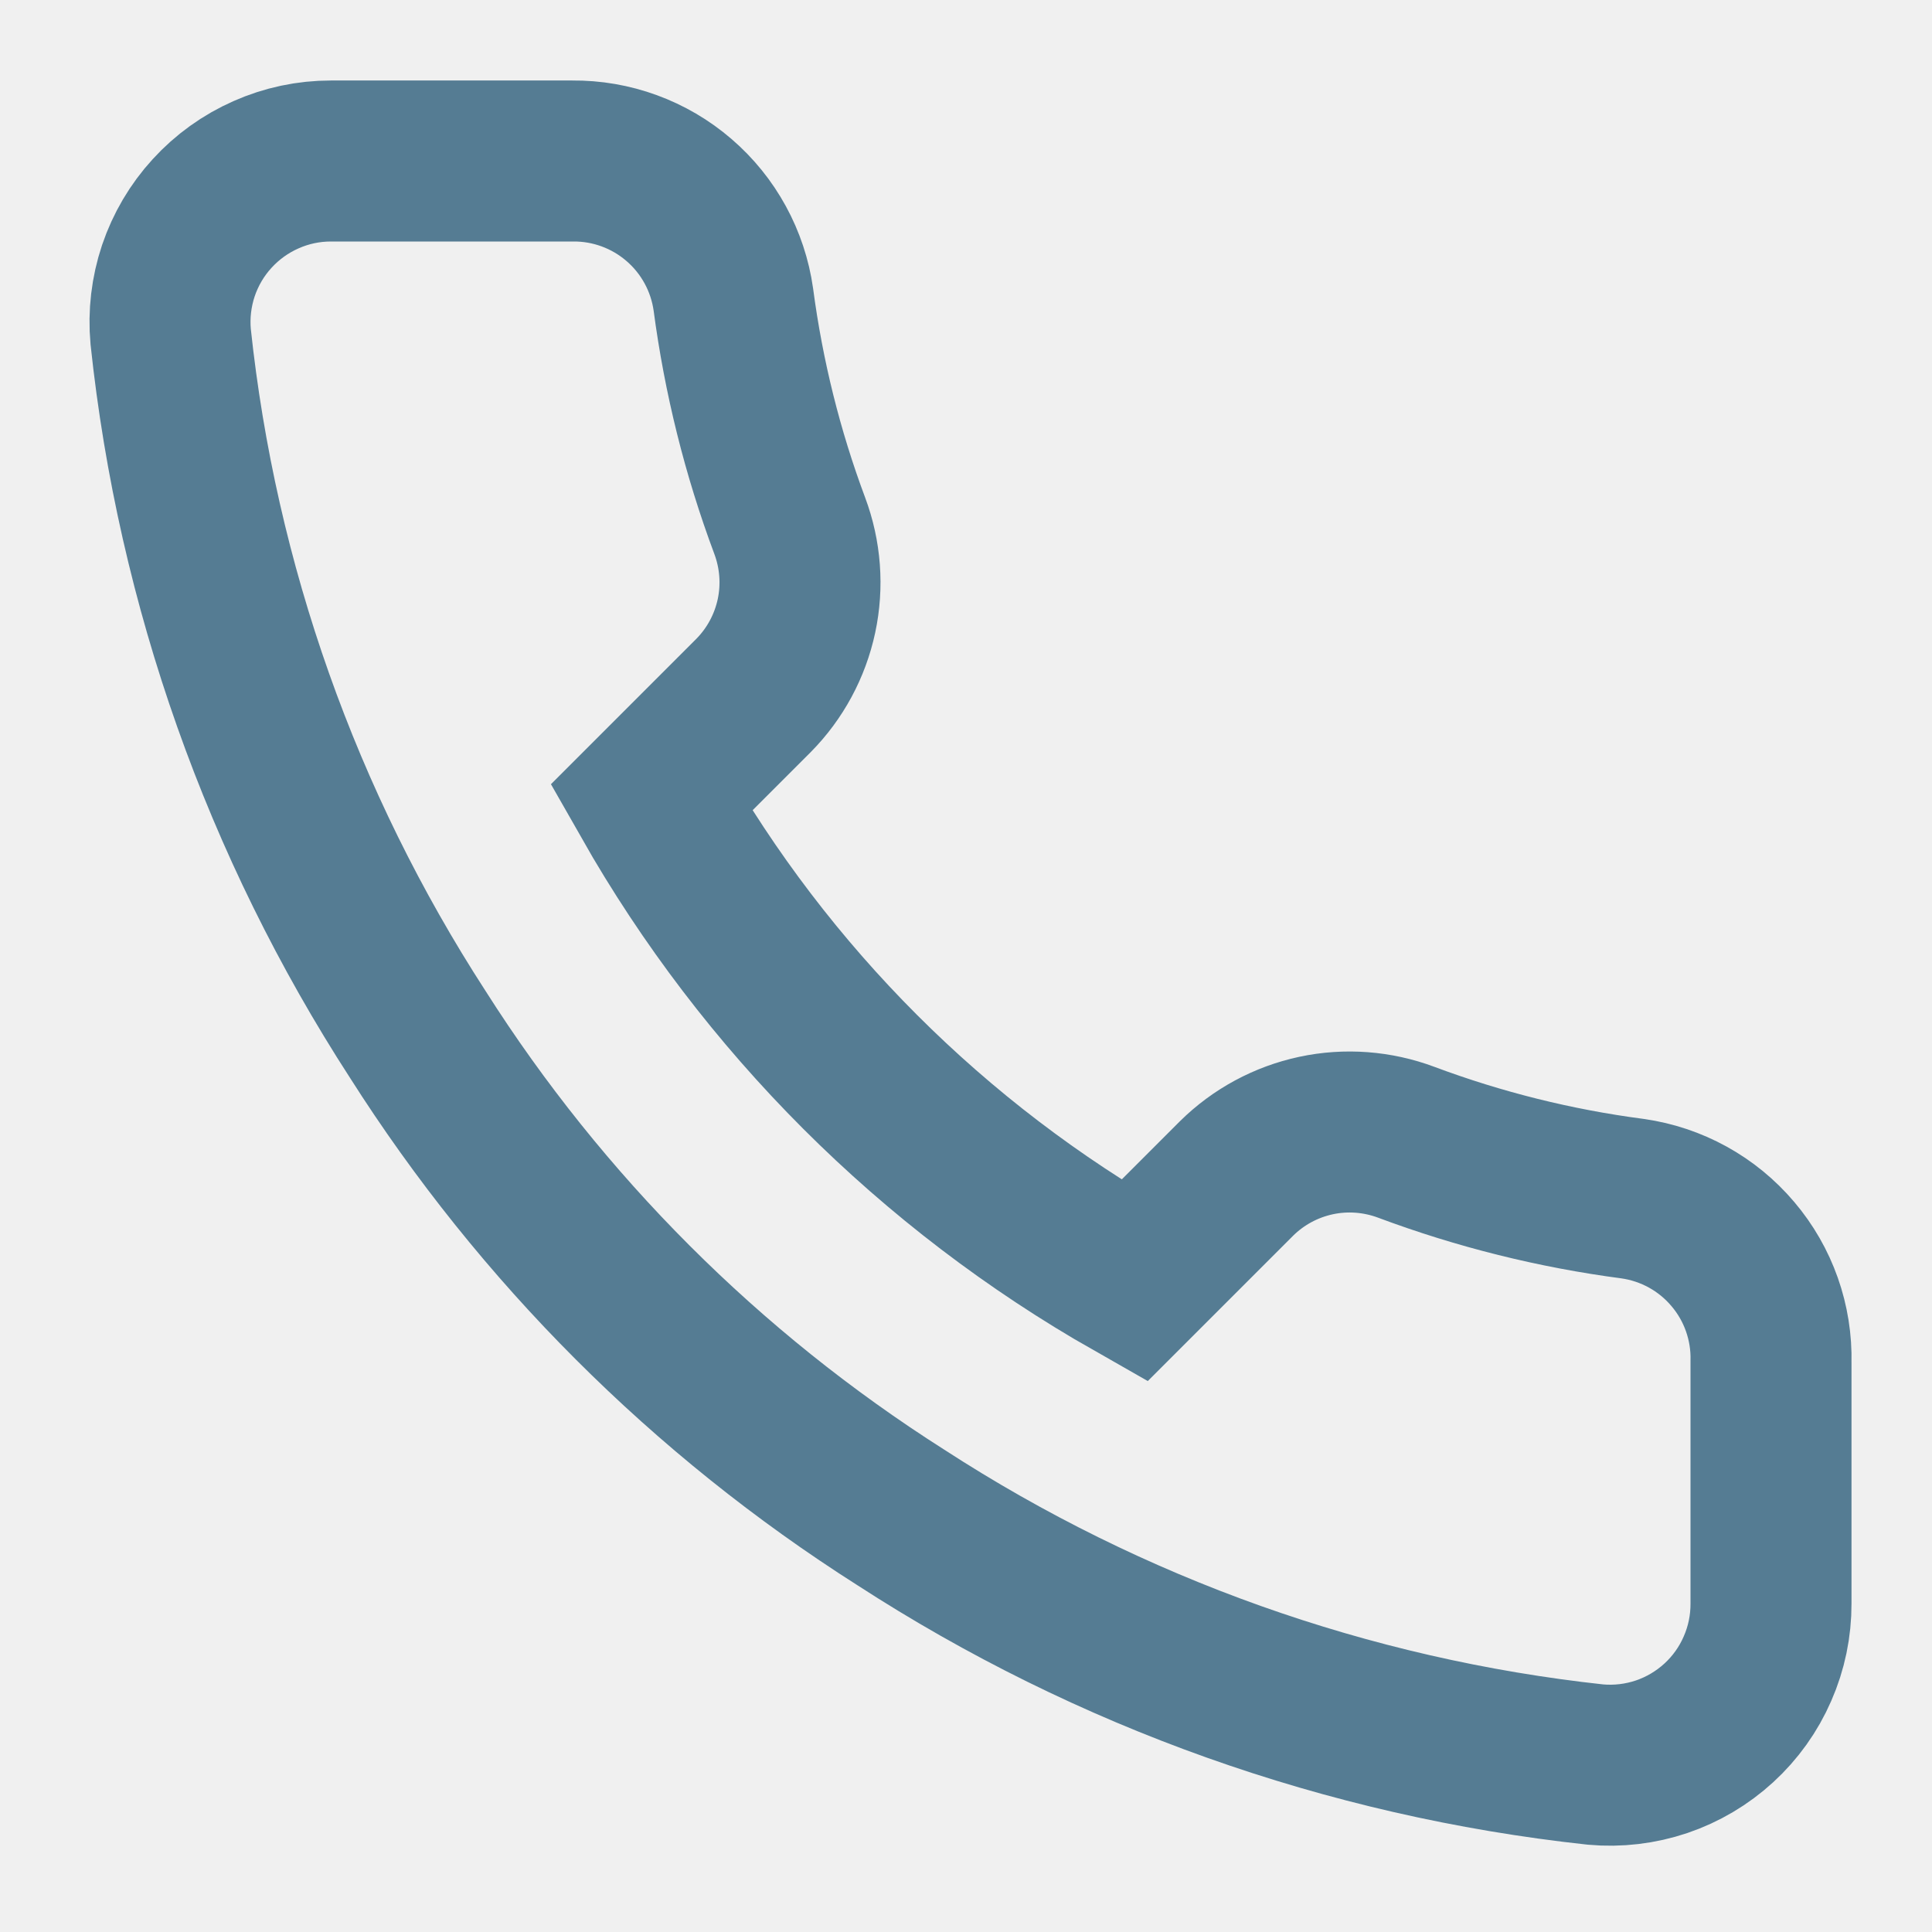
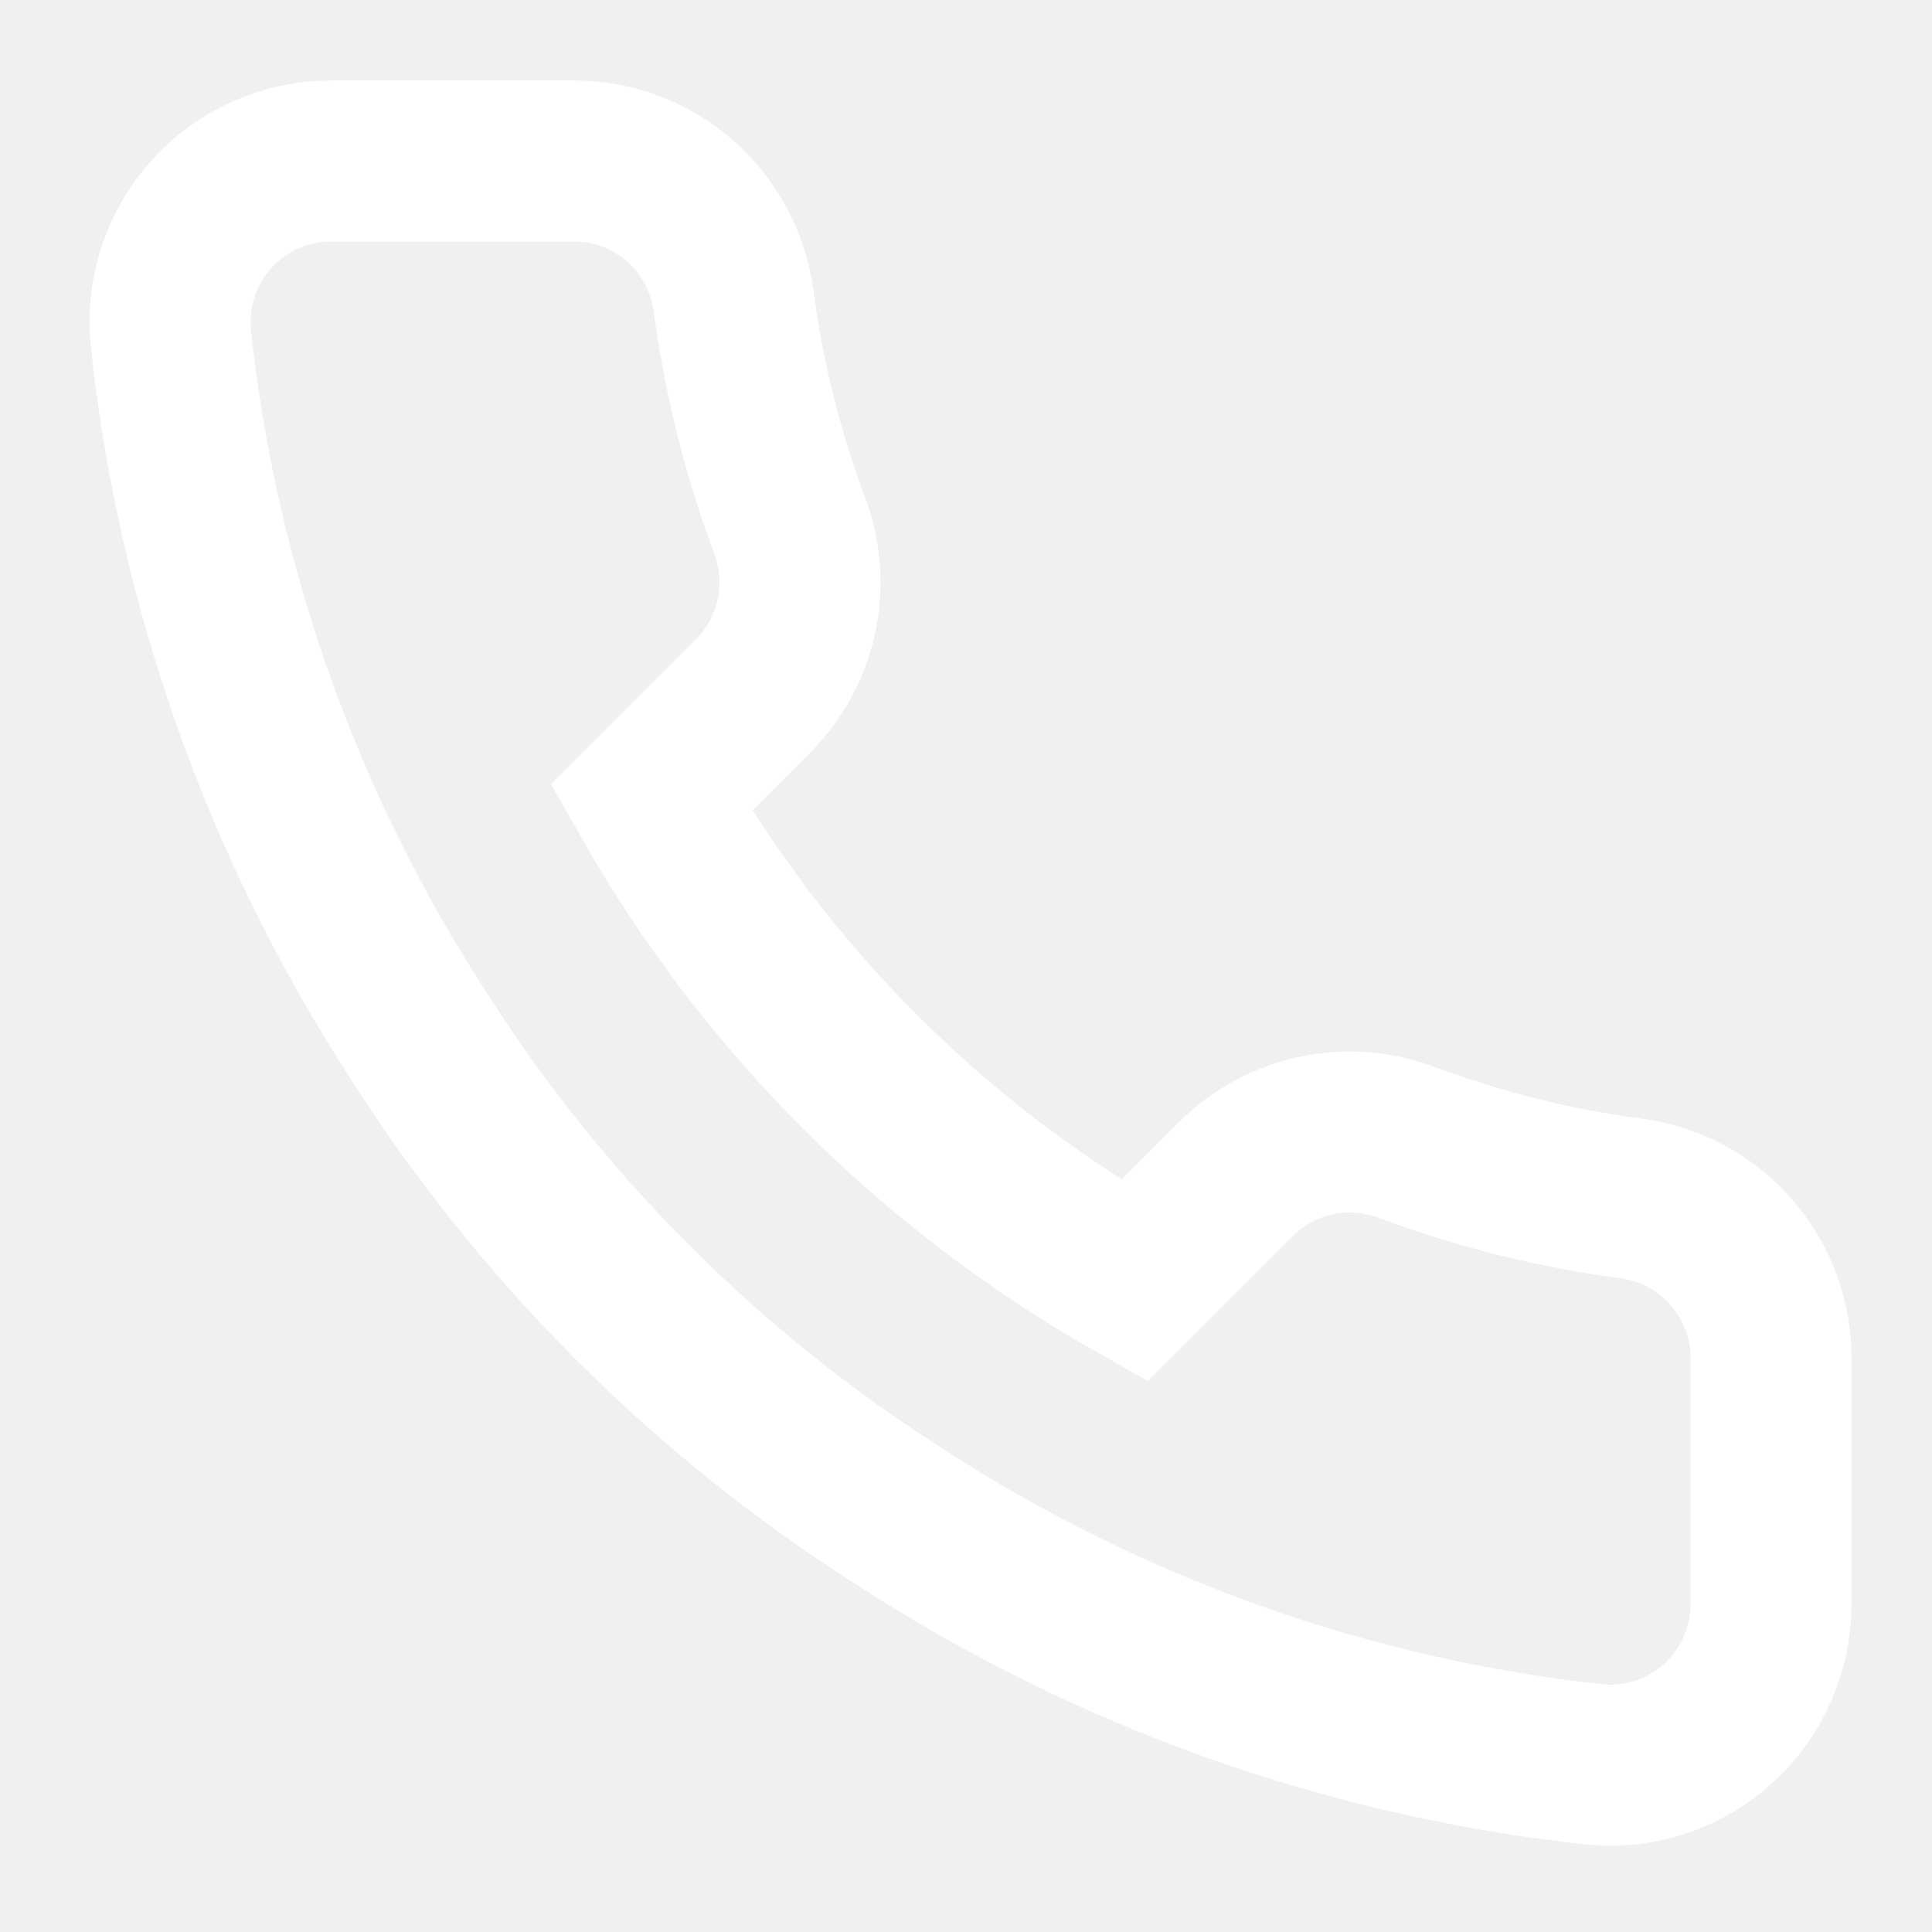
<svg xmlns="http://www.w3.org/2000/svg" width="24" height="24" viewBox="0 0 24 24" fill="none">
-   <path d="M22 16.92V19.92C22.001 20.199 21.944 20.474 21.832 20.729C21.721 20.985 21.557 21.214 21.352 21.402C21.147 21.59 20.904 21.734 20.641 21.823C20.377 21.912 20.097 21.945 19.82 21.92C16.743 21.586 13.787 20.534 11.19 18.85C8.774 17.315 6.725 15.266 5.19 12.85C3.5 10.241 2.448 7.271 2.12 4.18C2.095 3.904 2.128 3.625 2.216 3.362C2.305 3.099 2.447 2.857 2.635 2.652C2.822 2.447 3.05 2.283 3.304 2.171C3.558 2.058 3.832 2 4.11 2H7.11C7.595 1.995 8.066 2.167 8.434 2.484C8.802 2.8 9.042 3.24 9.11 3.72C9.237 4.68 9.471 5.623 9.81 6.53C9.944 6.888 9.974 7.277 9.894 7.651C9.814 8.025 9.629 8.368 9.36 8.64L8.09 9.91C9.513 12.414 11.586 14.486 14.09 15.91L15.36 14.64C15.632 14.371 15.975 14.186 16.349 14.106C16.723 14.026 17.112 14.056 17.47 14.19C18.377 14.529 19.32 14.764 20.28 14.89C20.766 14.959 21.209 15.203 21.526 15.578C21.844 15.952 22.012 16.43 22 16.92Z" stroke="#557C93" stroke-width="2" stroke-linecap="round" />
+   <path d="M22 16.92V19.92C22.001 20.199 21.944 20.474 21.832 20.729C21.721 20.985 21.557 21.214 21.352 21.402C21.147 21.59 20.904 21.734 20.641 21.823C20.377 21.912 20.097 21.945 19.82 21.92C16.743 21.586 13.787 20.534 11.19 18.85C8.774 17.315 6.725 15.266 5.19 12.85C3.5 10.241 2.448 7.271 2.12 4.18C2.095 3.904 2.128 3.625 2.216 3.362C2.305 3.099 2.447 2.857 2.635 2.652C2.822 2.447 3.05 2.283 3.304 2.171C3.558 2.058 3.832 2 4.11 2H7.11C7.595 1.995 8.066 2.167 8.434 2.484C8.802 2.8 9.042 3.24 9.11 3.72C9.237 4.68 9.471 5.623 9.81 6.53C9.944 6.888 9.974 7.277 9.894 7.651C9.814 8.025 9.629 8.368 9.36 8.64L8.09 9.91C9.513 12.414 11.586 14.486 14.09 15.91L15.36 14.64C15.632 14.371 15.975 14.186 16.349 14.106C16.723 14.026 17.112 14.056 17.47 14.19C18.377 14.529 19.32 14.764 20.28 14.89C20.766 14.959 21.209 15.203 21.526 15.578C21.844 15.952 22.012 16.43 22 16.92Z" stroke="#ffffff" stroke-width="2" stroke-linecap="round" />
</svg>
